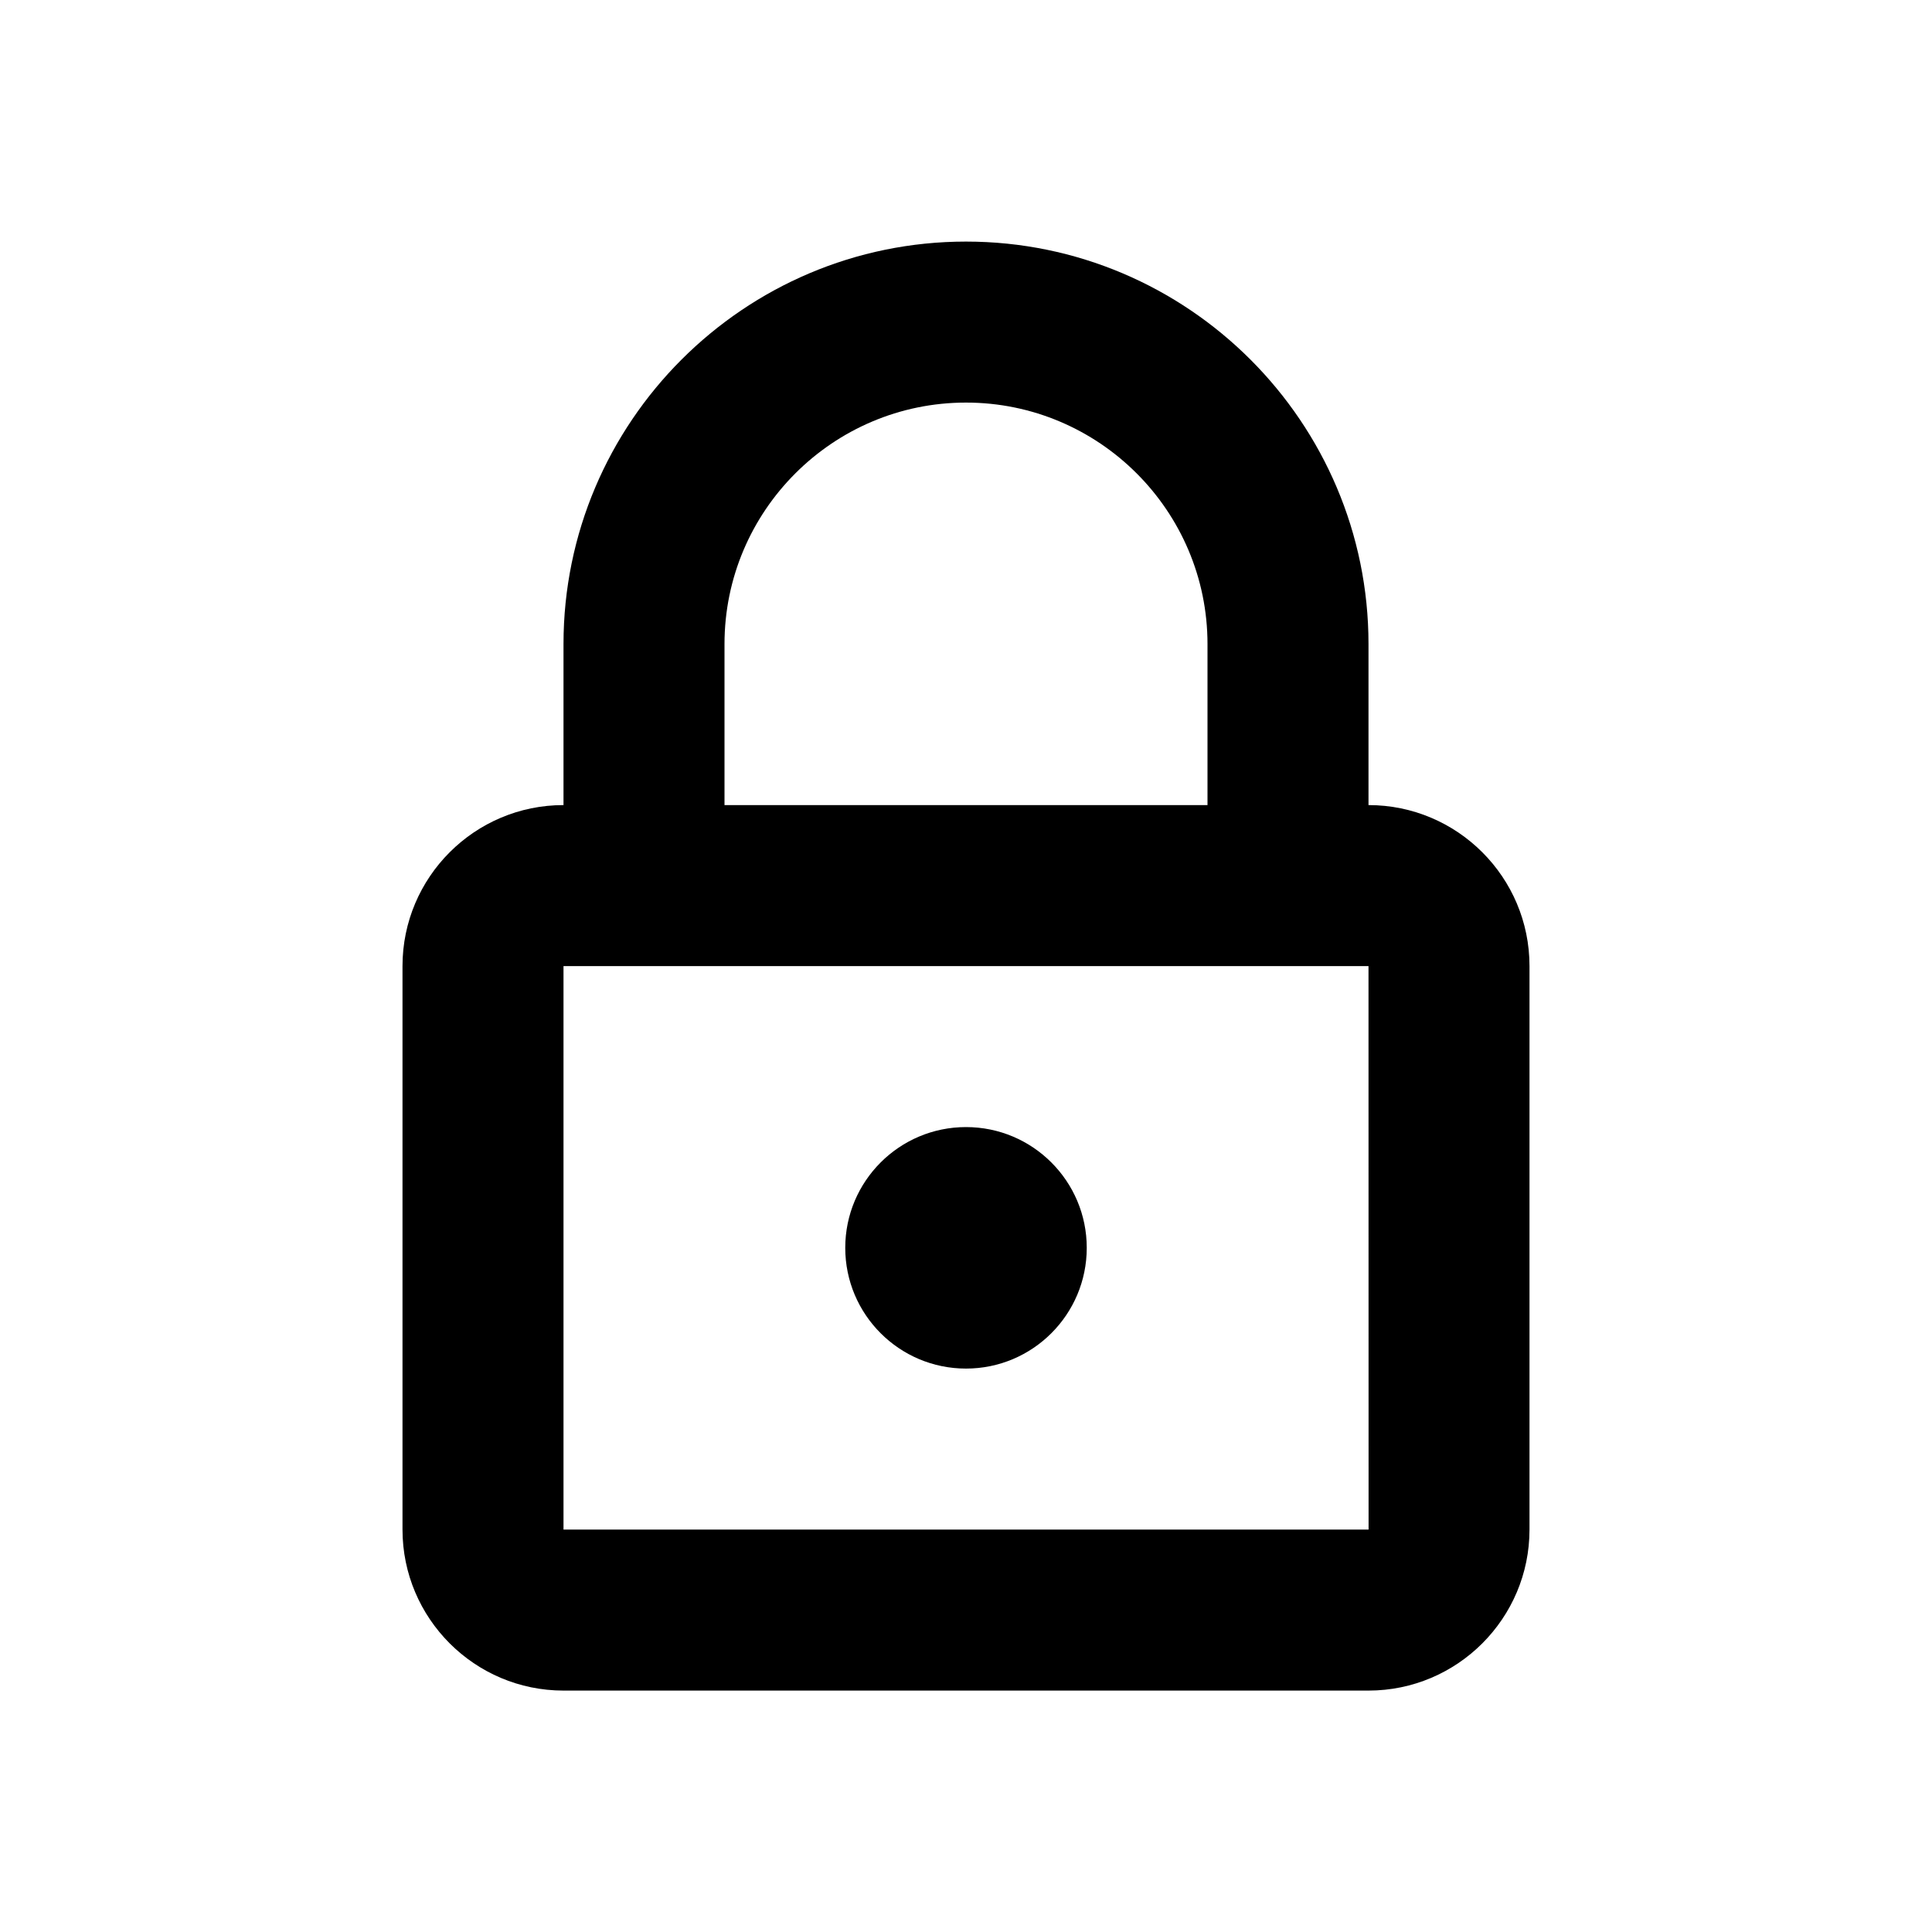
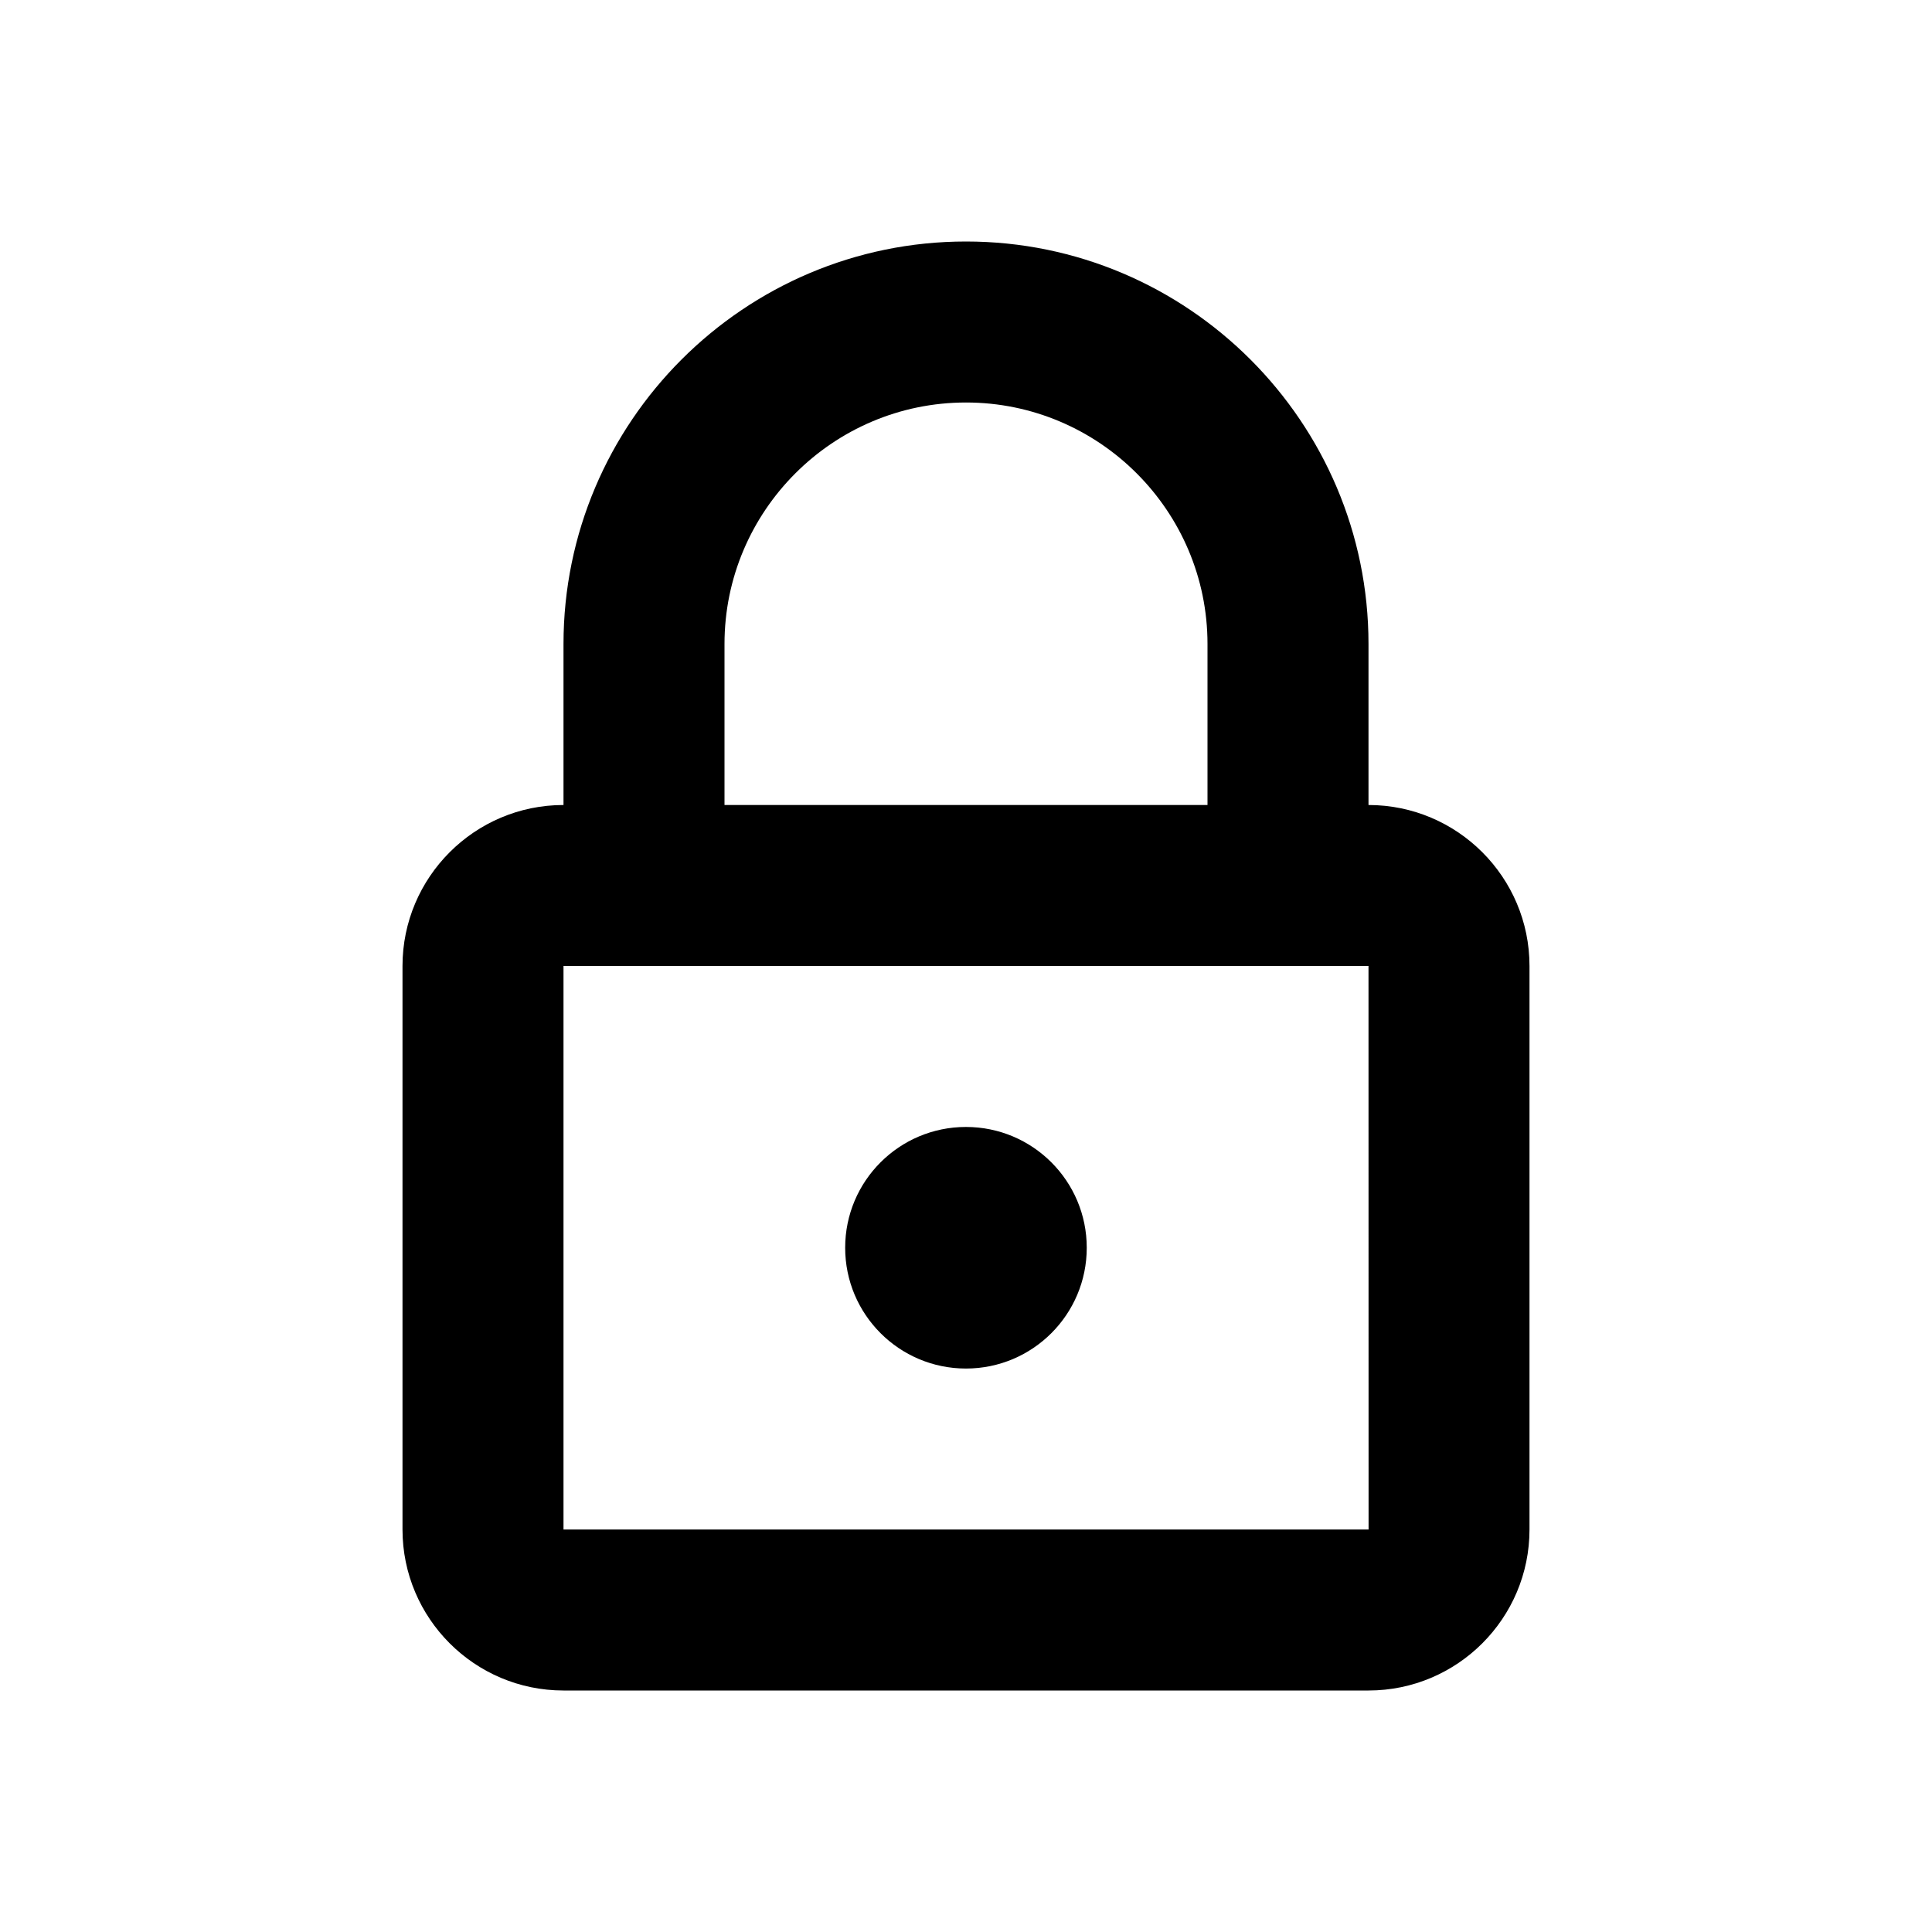
- <svg xmlns="http://www.w3.org/2000/svg" role="img" aria-label="lock icon" viewBox="0 0 24 24">
-   <path d="M13.5 15.501c0 .828-.672 1.5-1.5 1.5s-1.5-.672-1.5-1.5.672-1.5 1.5-1.5 1.5.672 1.5 1.5m3.5-7.5v2c1.103 0 2 .896 2 2v7c0 1.103-.897 2-2 2H7c-1.103 0-2-.897-2-2v-7c0-1.104.897-2 2-2v-2c0-2.757 2.243-5 5-5s5 2.243 5 5zm-10 11h10.001l-.001-7H7v7zm2-11v2h6v-2c0-1.654-1.346-3-3-3s-3 1.346-3 3z" />
+ <svg aria-label="lock icon" viewBox="0 0 24 24">
+   <path d="M13.5 15.5a1.5 1.5 0 11-3.001 0 1.5 1.5 0 013.001 0M17 8v2c1.103 0 2 .897 2 2v7c0 1.104-.897 2-2 2H7c-1.103 0-2-.896-2-2v-7c0-1.103.897-2 2-2V8c0-2.756 2.243-5 5-5s5 2.244 5 5zM7 19h10.001L17 12H7v7zM9 8v2h6V8c0-1.653-1.346-3-3-3S9 6.348 9 8z" />
</svg>
